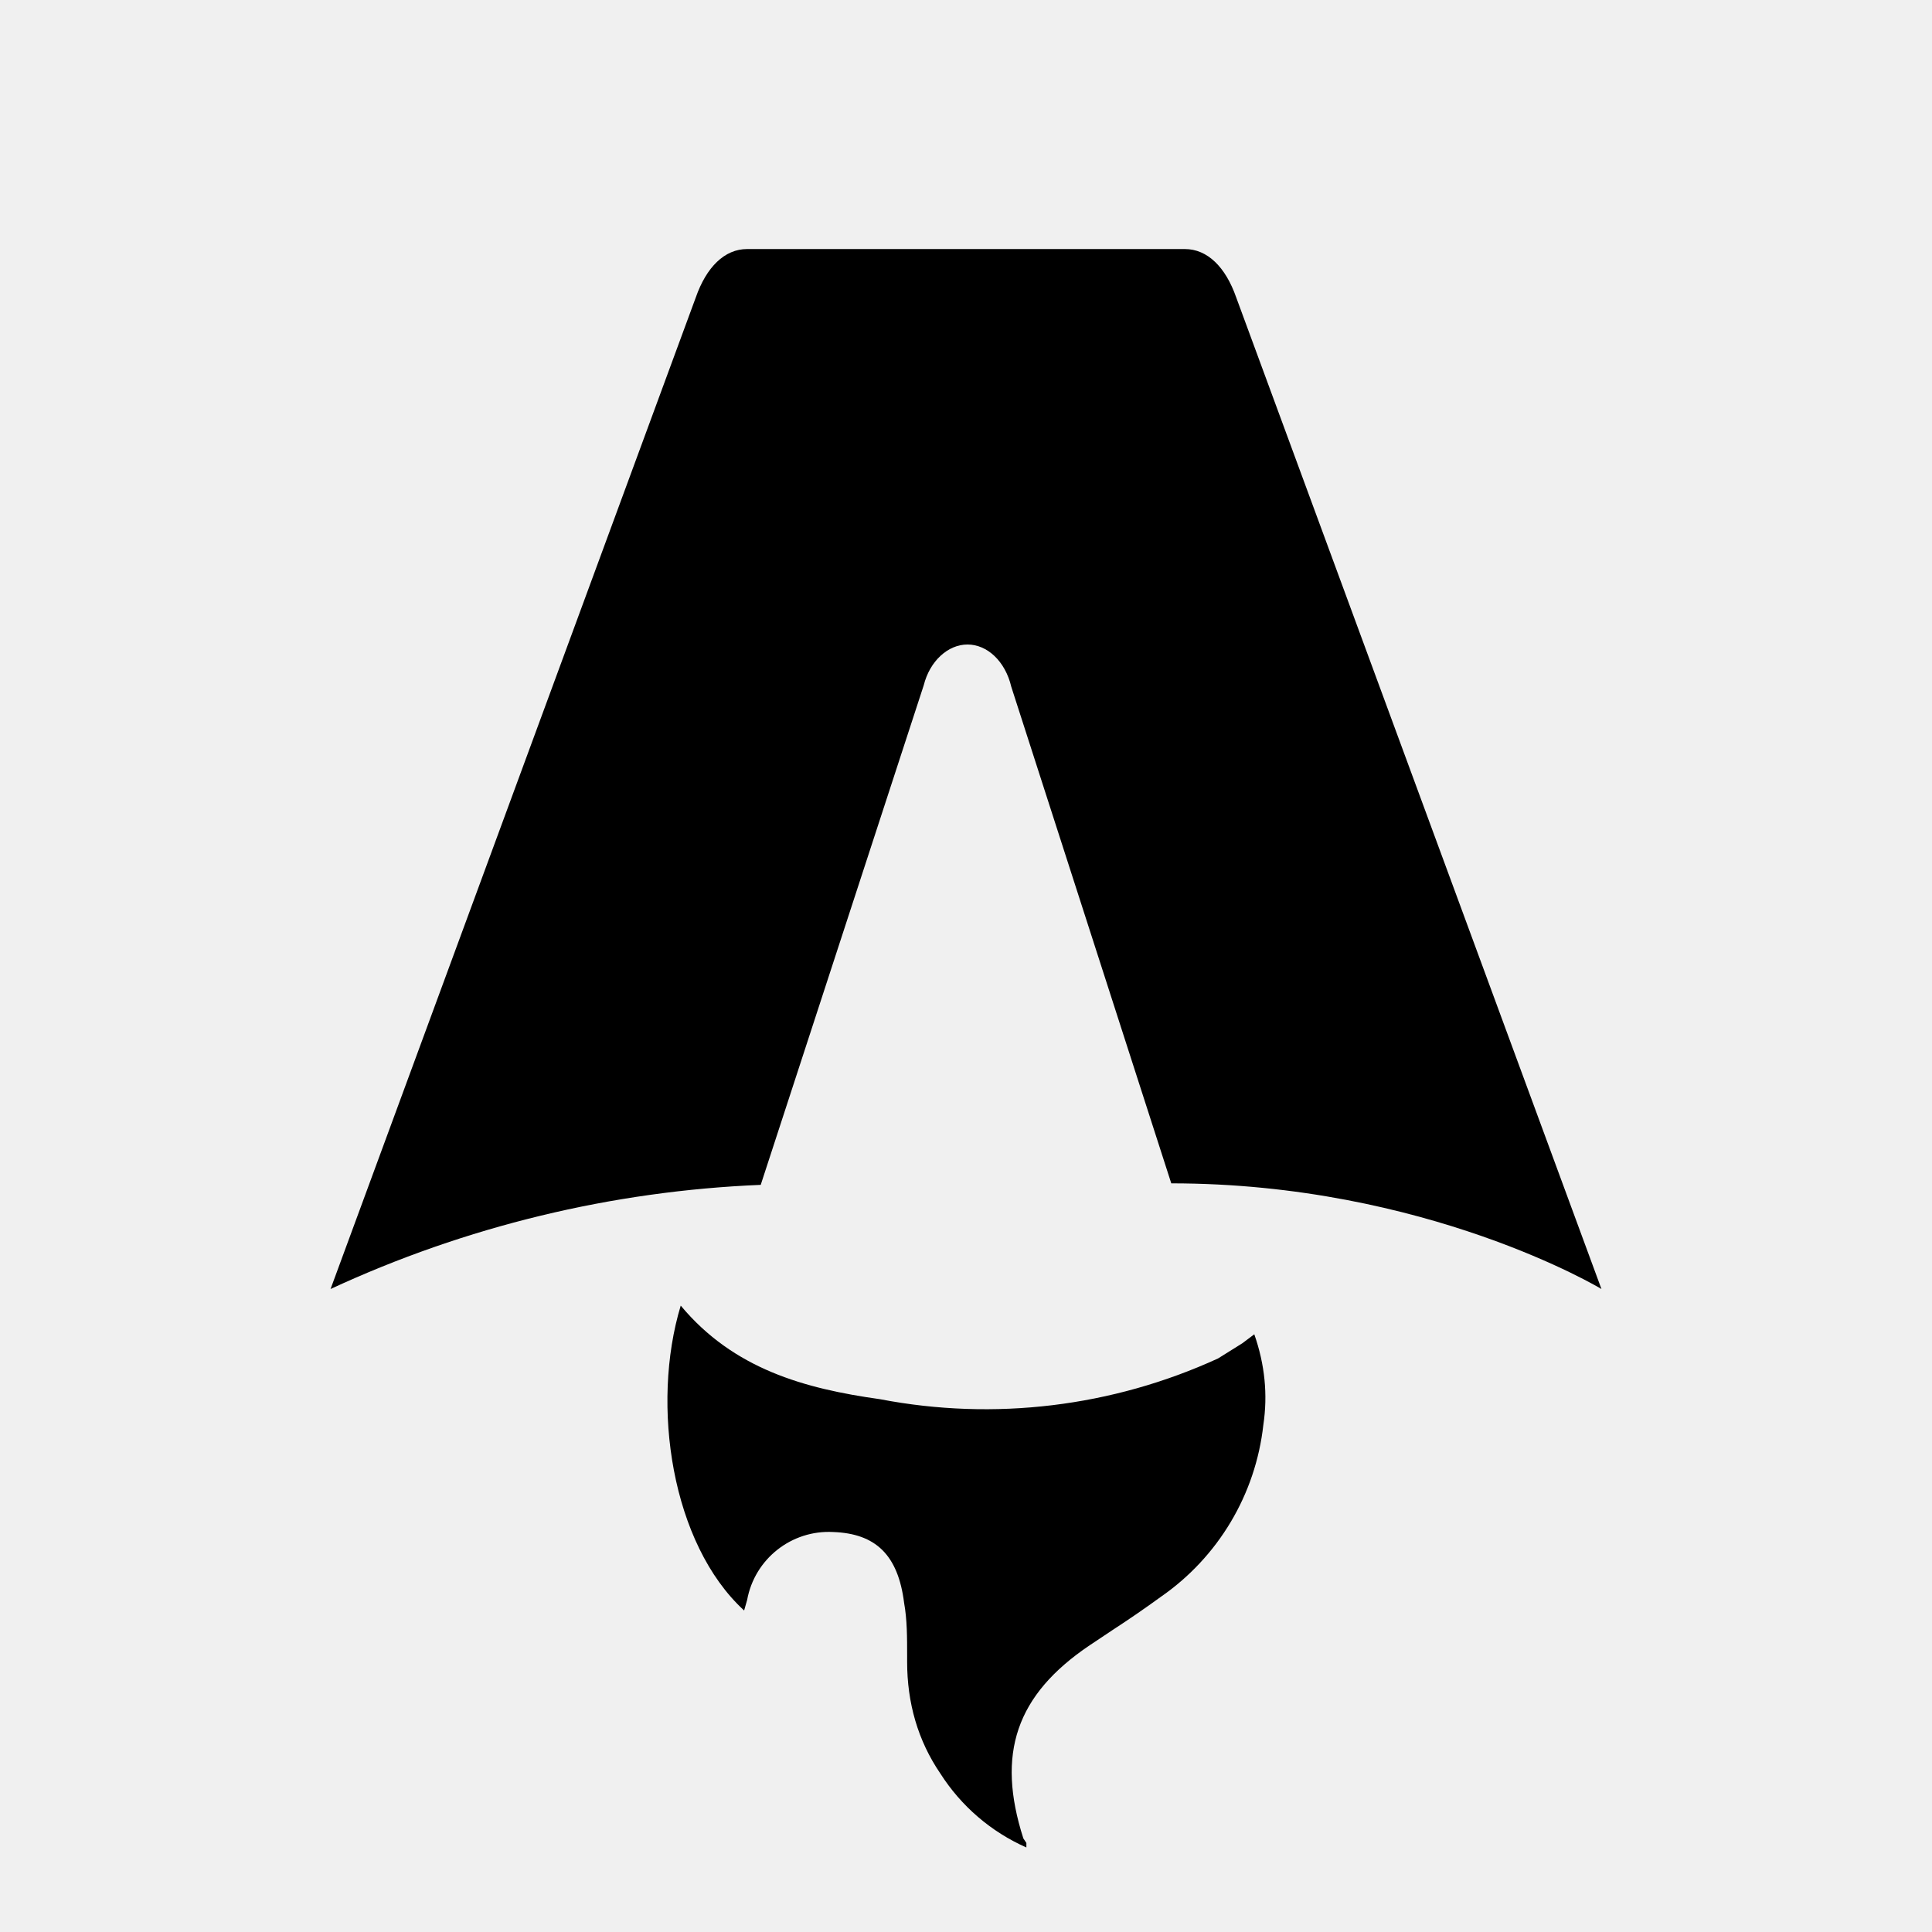
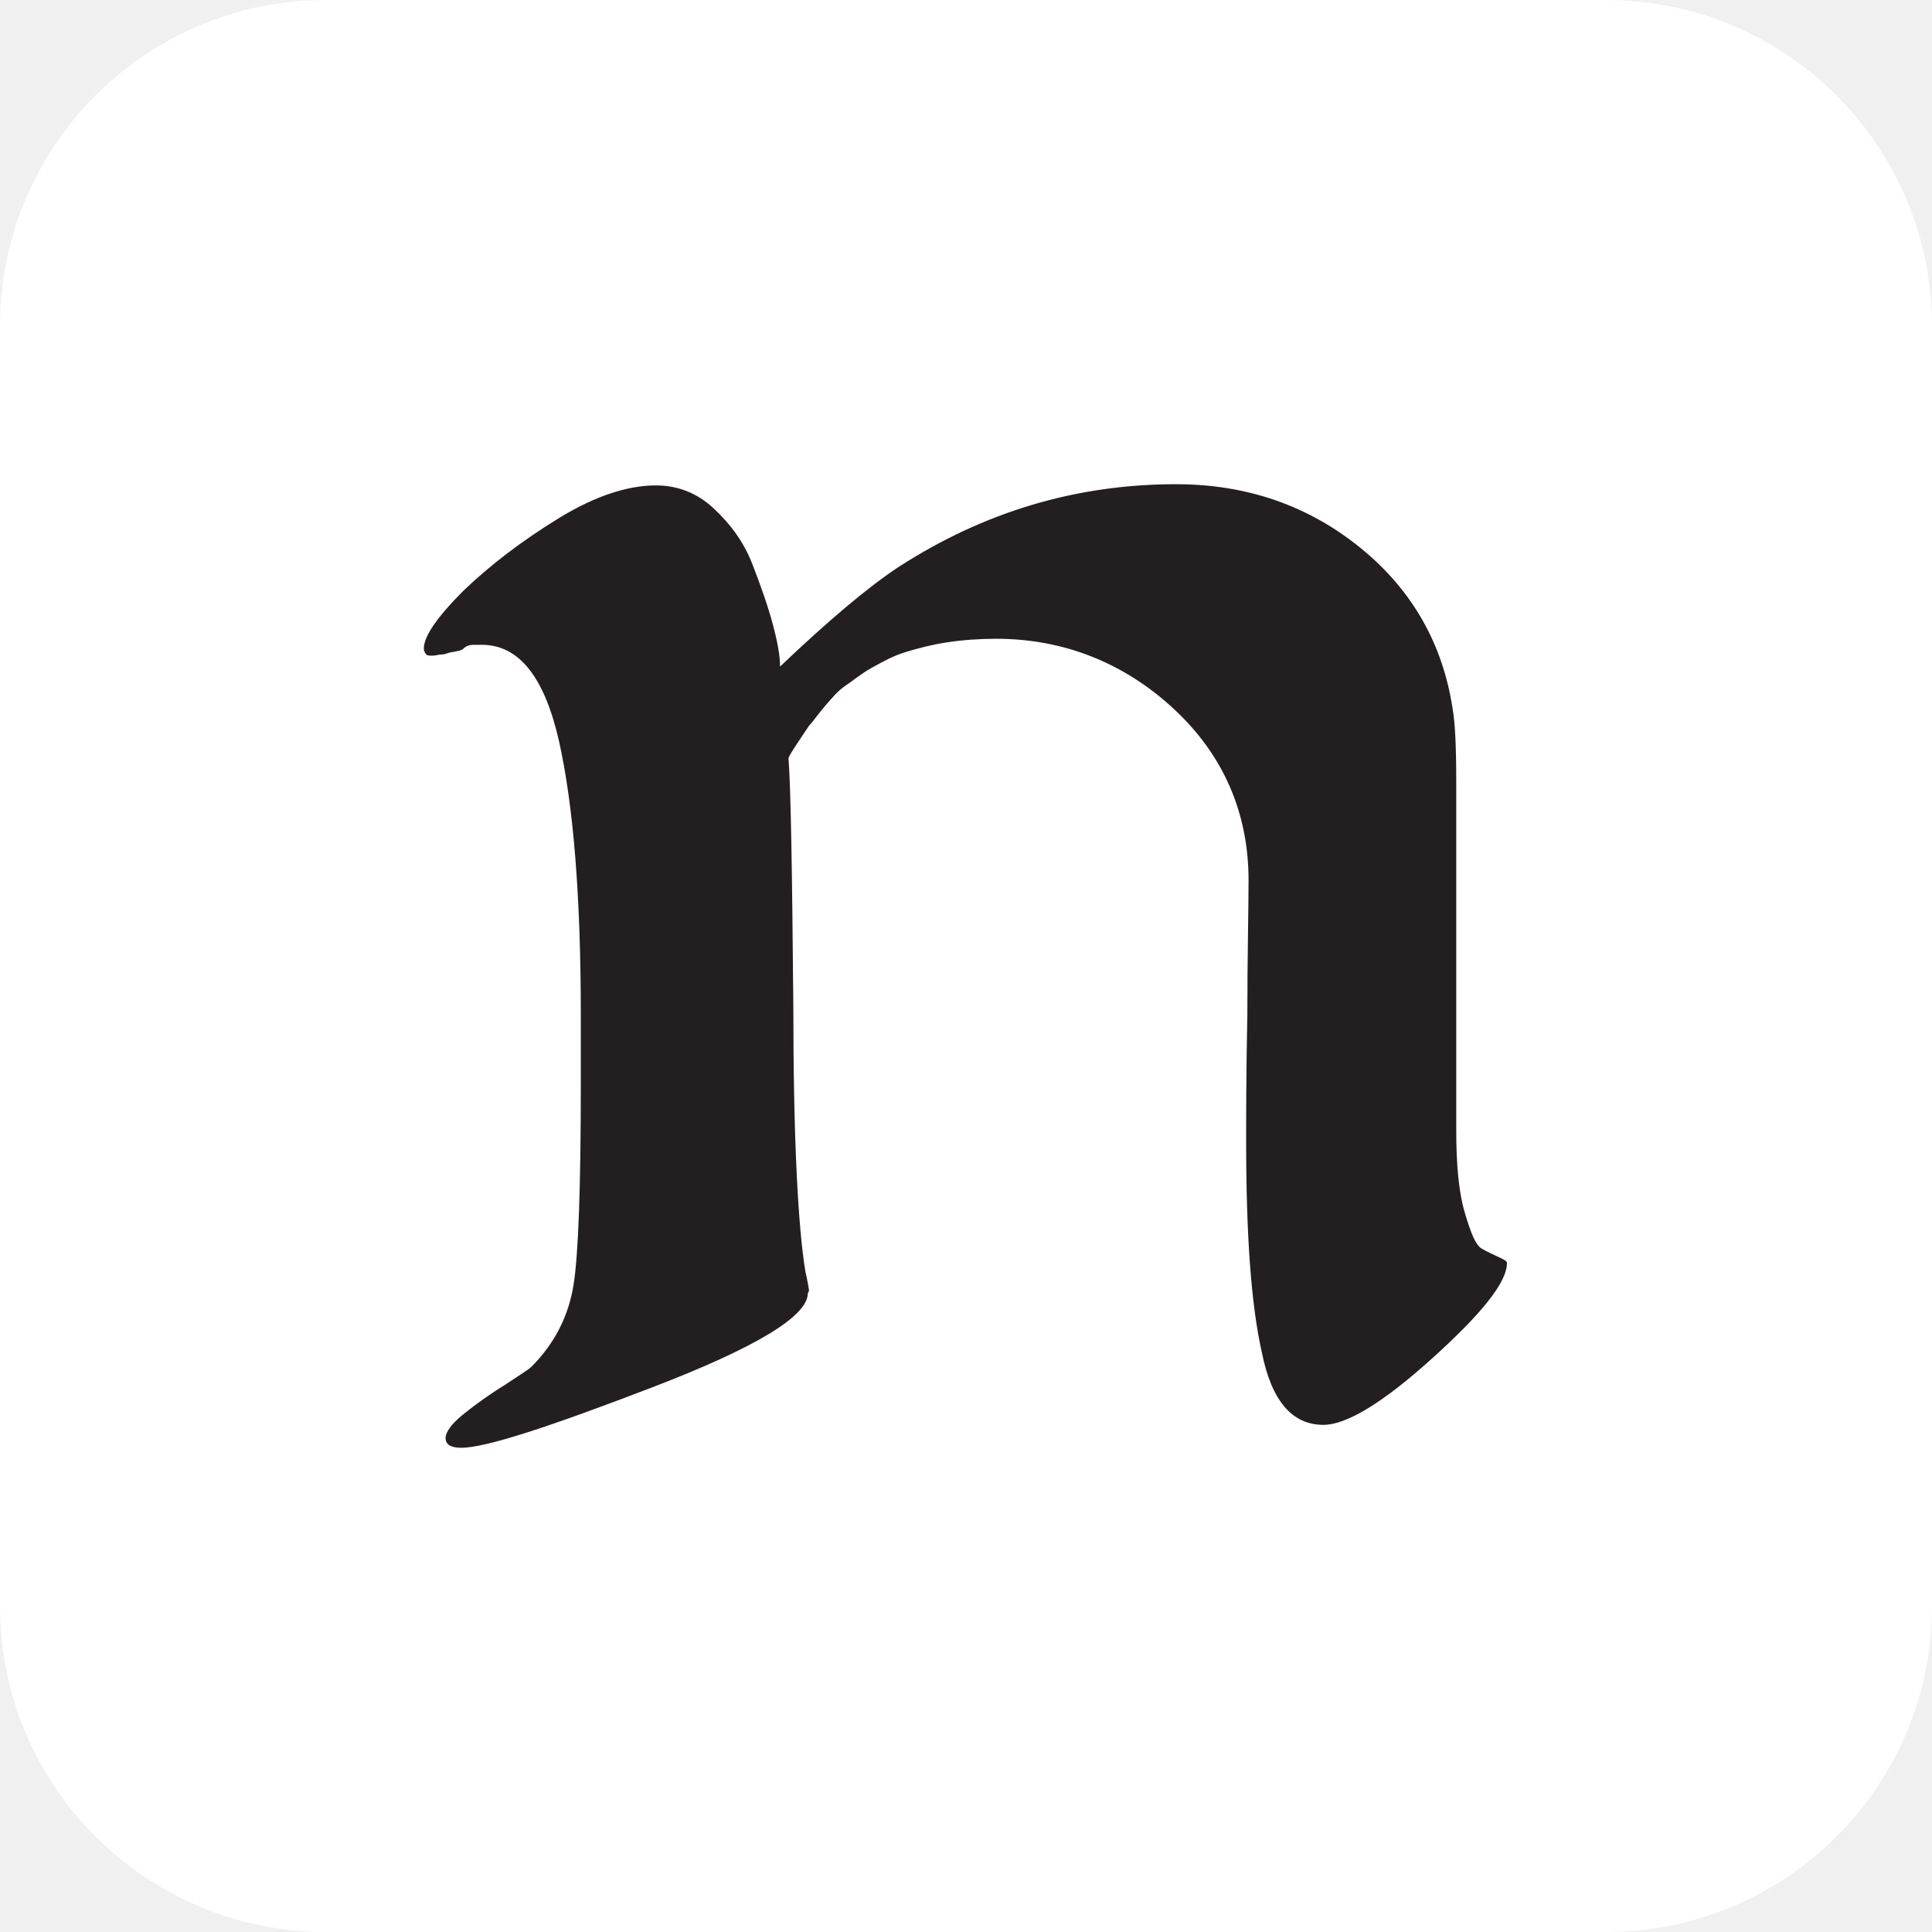
- <svg xmlns="http://www.w3.org/2000/svg" fill="none" viewBox="0 0 128 128">
-   <path d="M50.4 78.5a75.1 75.1 0 0 0-28.5 6.9l24.2-65.7c.7-2 1.9-3.2 3.4-3.2h29c1.5 0 2.7 1.2 3.4 3.2l24.2 65.7s-11.6-7-28.5-7L67 45.5c-.4-1.7-1.6-2.8-2.9-2.8-1.3 0-2.5 1.1-2.9 2.7L50.4 78.5Zm-1.1 28.2Zm-4.2-20.2c-2 6.6-.6 15.8 4.2 20.2a17.5 17.5 0 0 1 .2-.7 5.5 5.5 0 0 1 5.7-4.5c2.8.1 4.3 1.5 4.7 4.7.2 1.1.2 2.3.2 3.5v.4c0 2.7.7 5.2 2.2 7.4a13 13 0 0 0 5.7 4.9v-.3l-.2-.3c-1.8-5.6-.5-9.5 4.4-12.8l1.5-1a73 73 0 0 0 3.2-2.2 16 16 0 0 0 6.8-11.4c.3-2 .1-4-.6-6l-.8.6-1.6 1a37 37 0 0 1-22.4 2.7c-5-.7-9.7-2-13.2-6.2Z" />
-   <style>
-         path { fill: #000; }
-         @media (prefers-color-scheme: dark) {
-             path { fill: #FFF; }
-         }
-     </style>
+ <svg xmlns="http://www.w3.org/2000/svg" id="Layer_2" width="16" height="16" viewBox="0 0 16 16">
+   <g id="Layer_2-2">
+     <rect width="16" height="16" rx="2.7" ry="2.7" fill="#fff" stroke-width="0" />
+     <g id="Layer_1-2">
+       <path d="M6.69,10.71c0,.19-.43.45-1.29.78-.86.33-1.38.5-1.58.5-.09,0-.13-.03-.13-.08s.05-.12.15-.2c.1-.08.21-.16.34-.24.12-.08.2-.13.22-.15.2-.2.31-.43.35-.68.04-.25.06-.81.06-1.67v-.56c0-.98-.06-1.73-.18-2.27-.12-.53-.33-.8-.64-.8-.02,0-.04,0-.07,0-.03,0-.06.01-.08.03s-.05.02-.09.03c-.03,0-.06.02-.09.02-.03,0-.05.01-.08.01-.02,0-.04,0-.05-.01s-.02-.03-.02-.05c0-.1.11-.26.33-.48.22-.21.48-.41.79-.6s.58-.27.8-.27c.18,0,.34.06.48.19.14.13.25.28.32.46s.13.35.17.5c.04.15.06.26.06.35.4-.38.73-.66.99-.83.7-.45,1.46-.68,2.29-.68.59,0,1.1.18,1.53.53.43.35.68.8.76,1.33.02.11.03.31.03.6,0,.29,0,.56,0,.83s0,.62,0,1.08,0,.78,0,.98c0,.28.02.51.07.68s.09.27.14.3c.05.03.1.05.14.07s.07.03.07.05c0,.16-.21.42-.62.79-.41.37-.71.55-.9.55-.26,0-.43-.2-.51-.6-.09-.4-.13-.98-.13-1.75,0-.21,0-.56.01-1.05,0-.49.01-.86.01-1.11,0-.56-.21-1.04-.62-1.42s-.91-.58-1.47-.58c-.14,0-.28.01-.41.03-.13.02-.24.05-.34.08-.1.03-.19.08-.28.13s-.16.11-.22.15-.11.1-.17.17-.1.13-.13.16c-.02.03-.06.09-.1.15s-.07.11-.07.12c.02.26.03.94.04,2.05,0,1.11.04,1.84.1,2.2.02.09.03.15.03.16h0Z" fill="#231f20" stroke-width="0" />
+     </g>
+   </g>
</svg>
